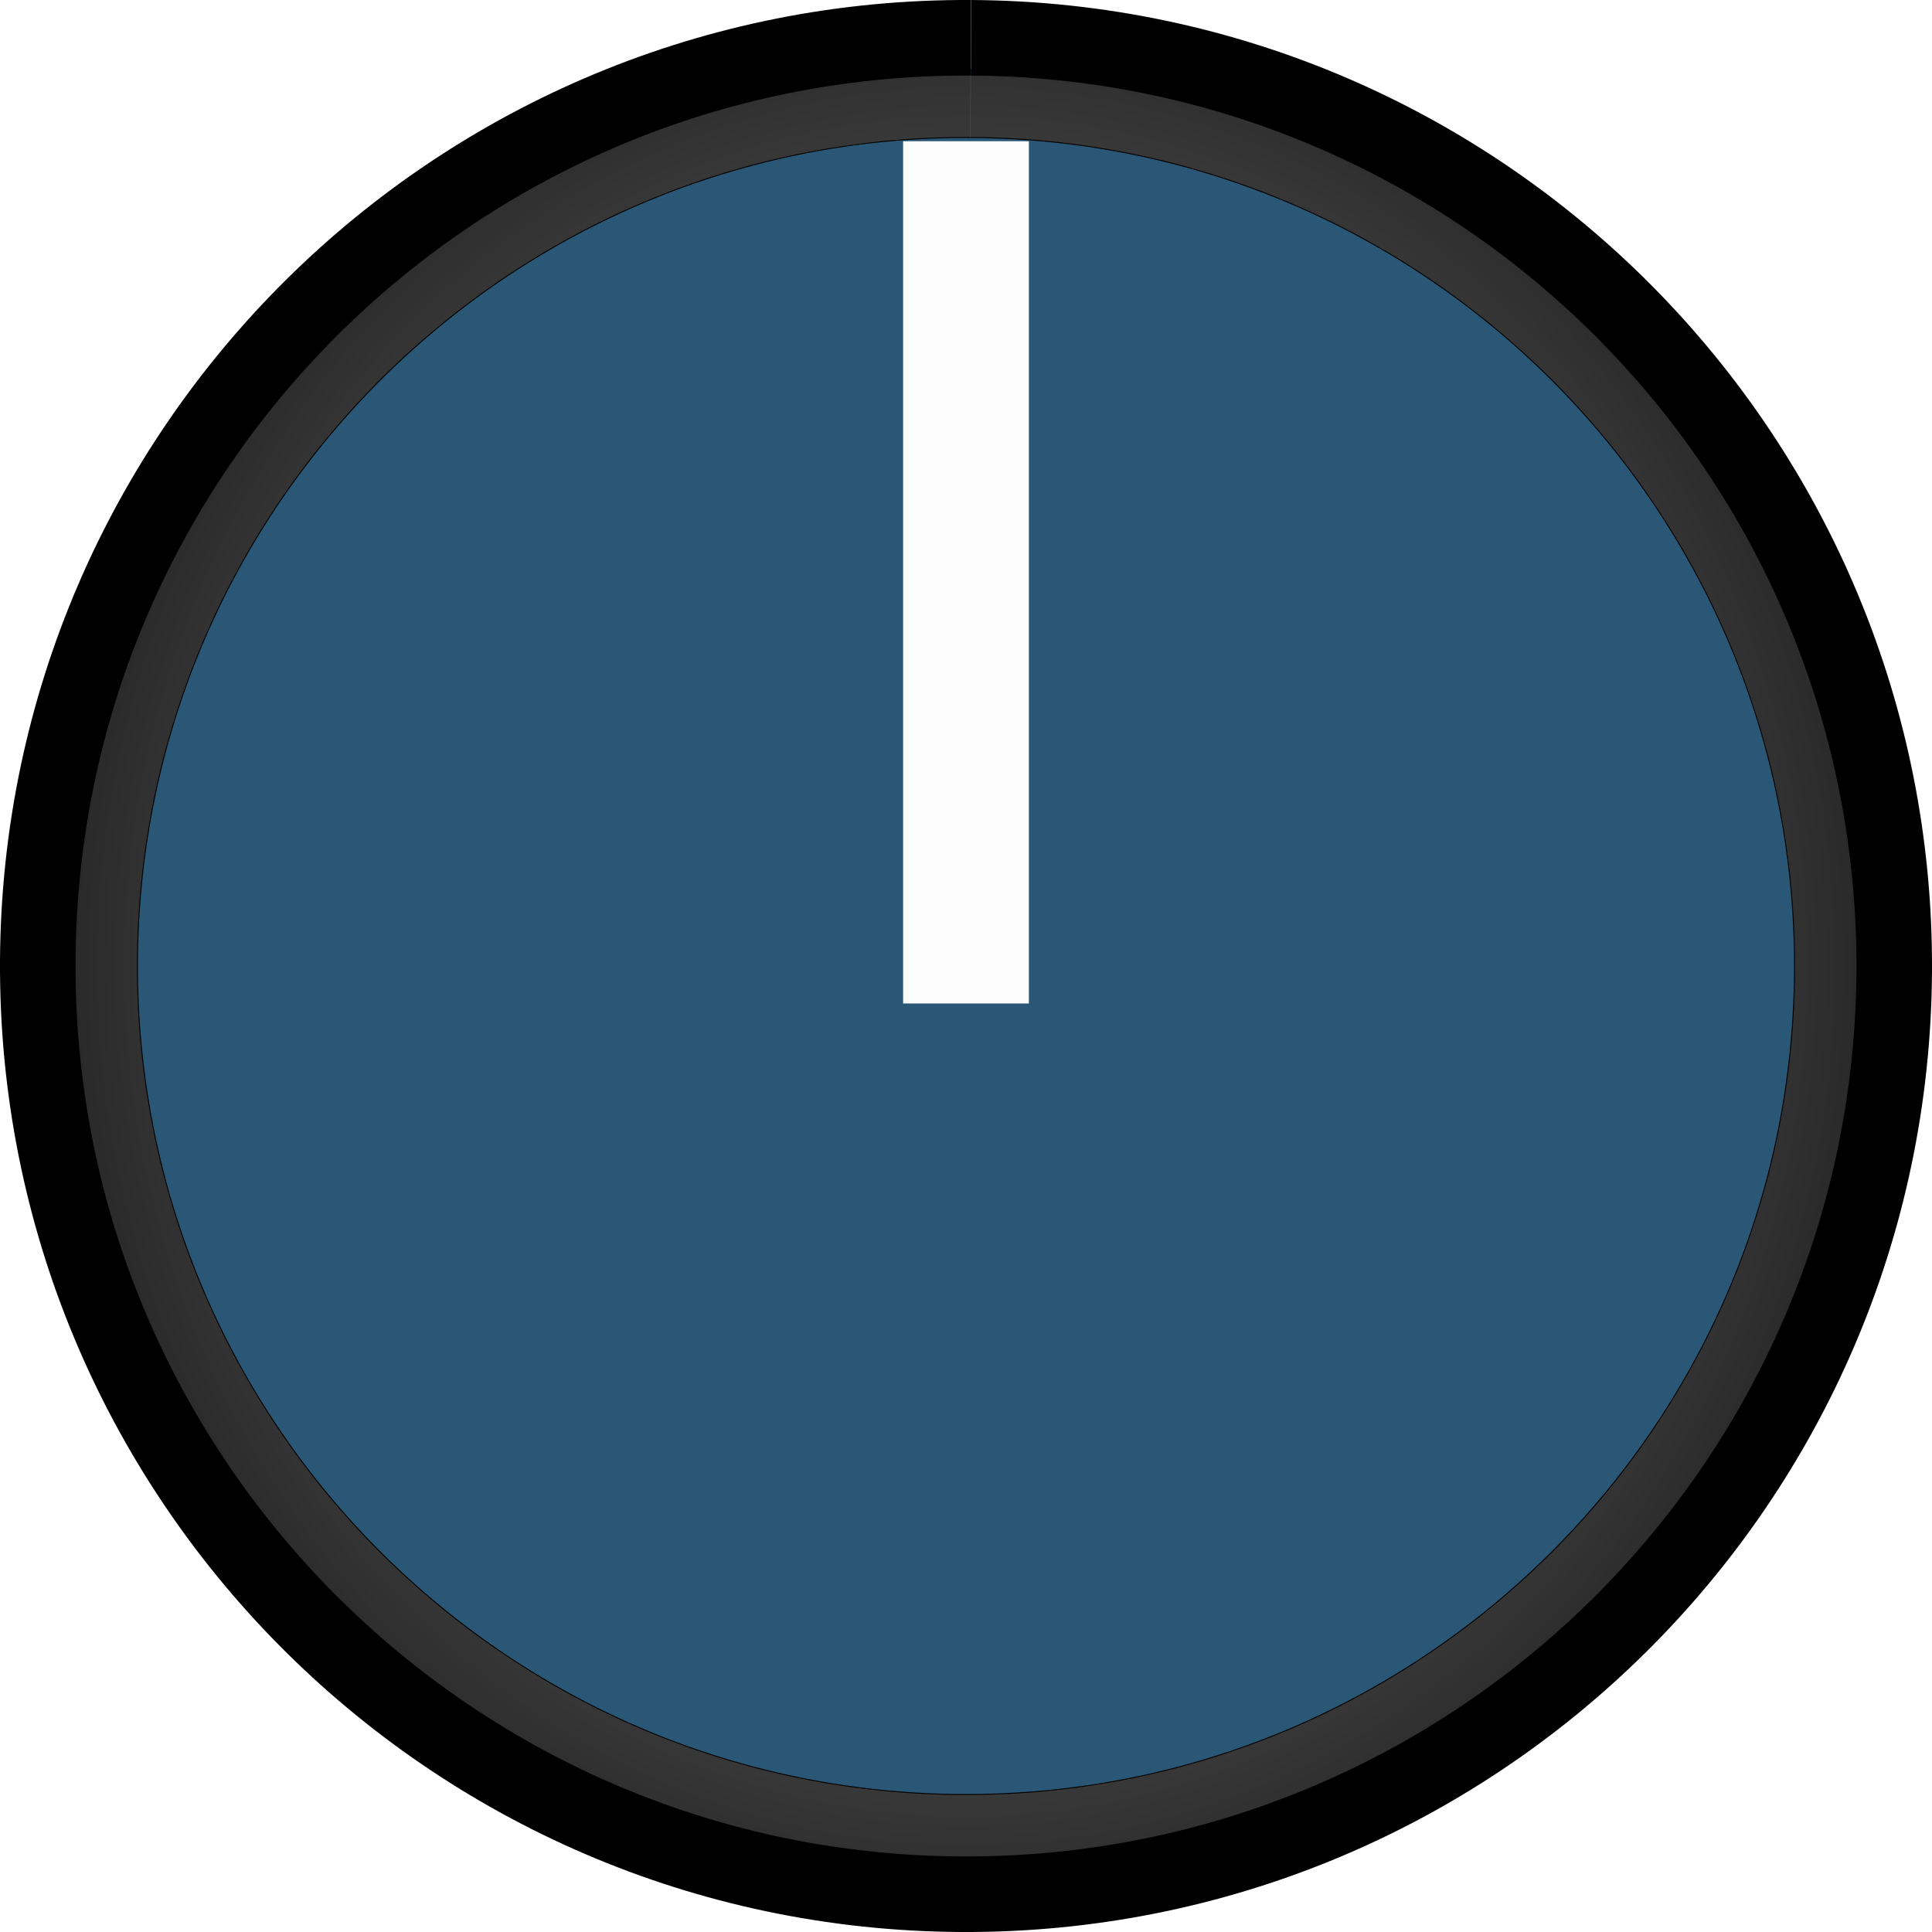
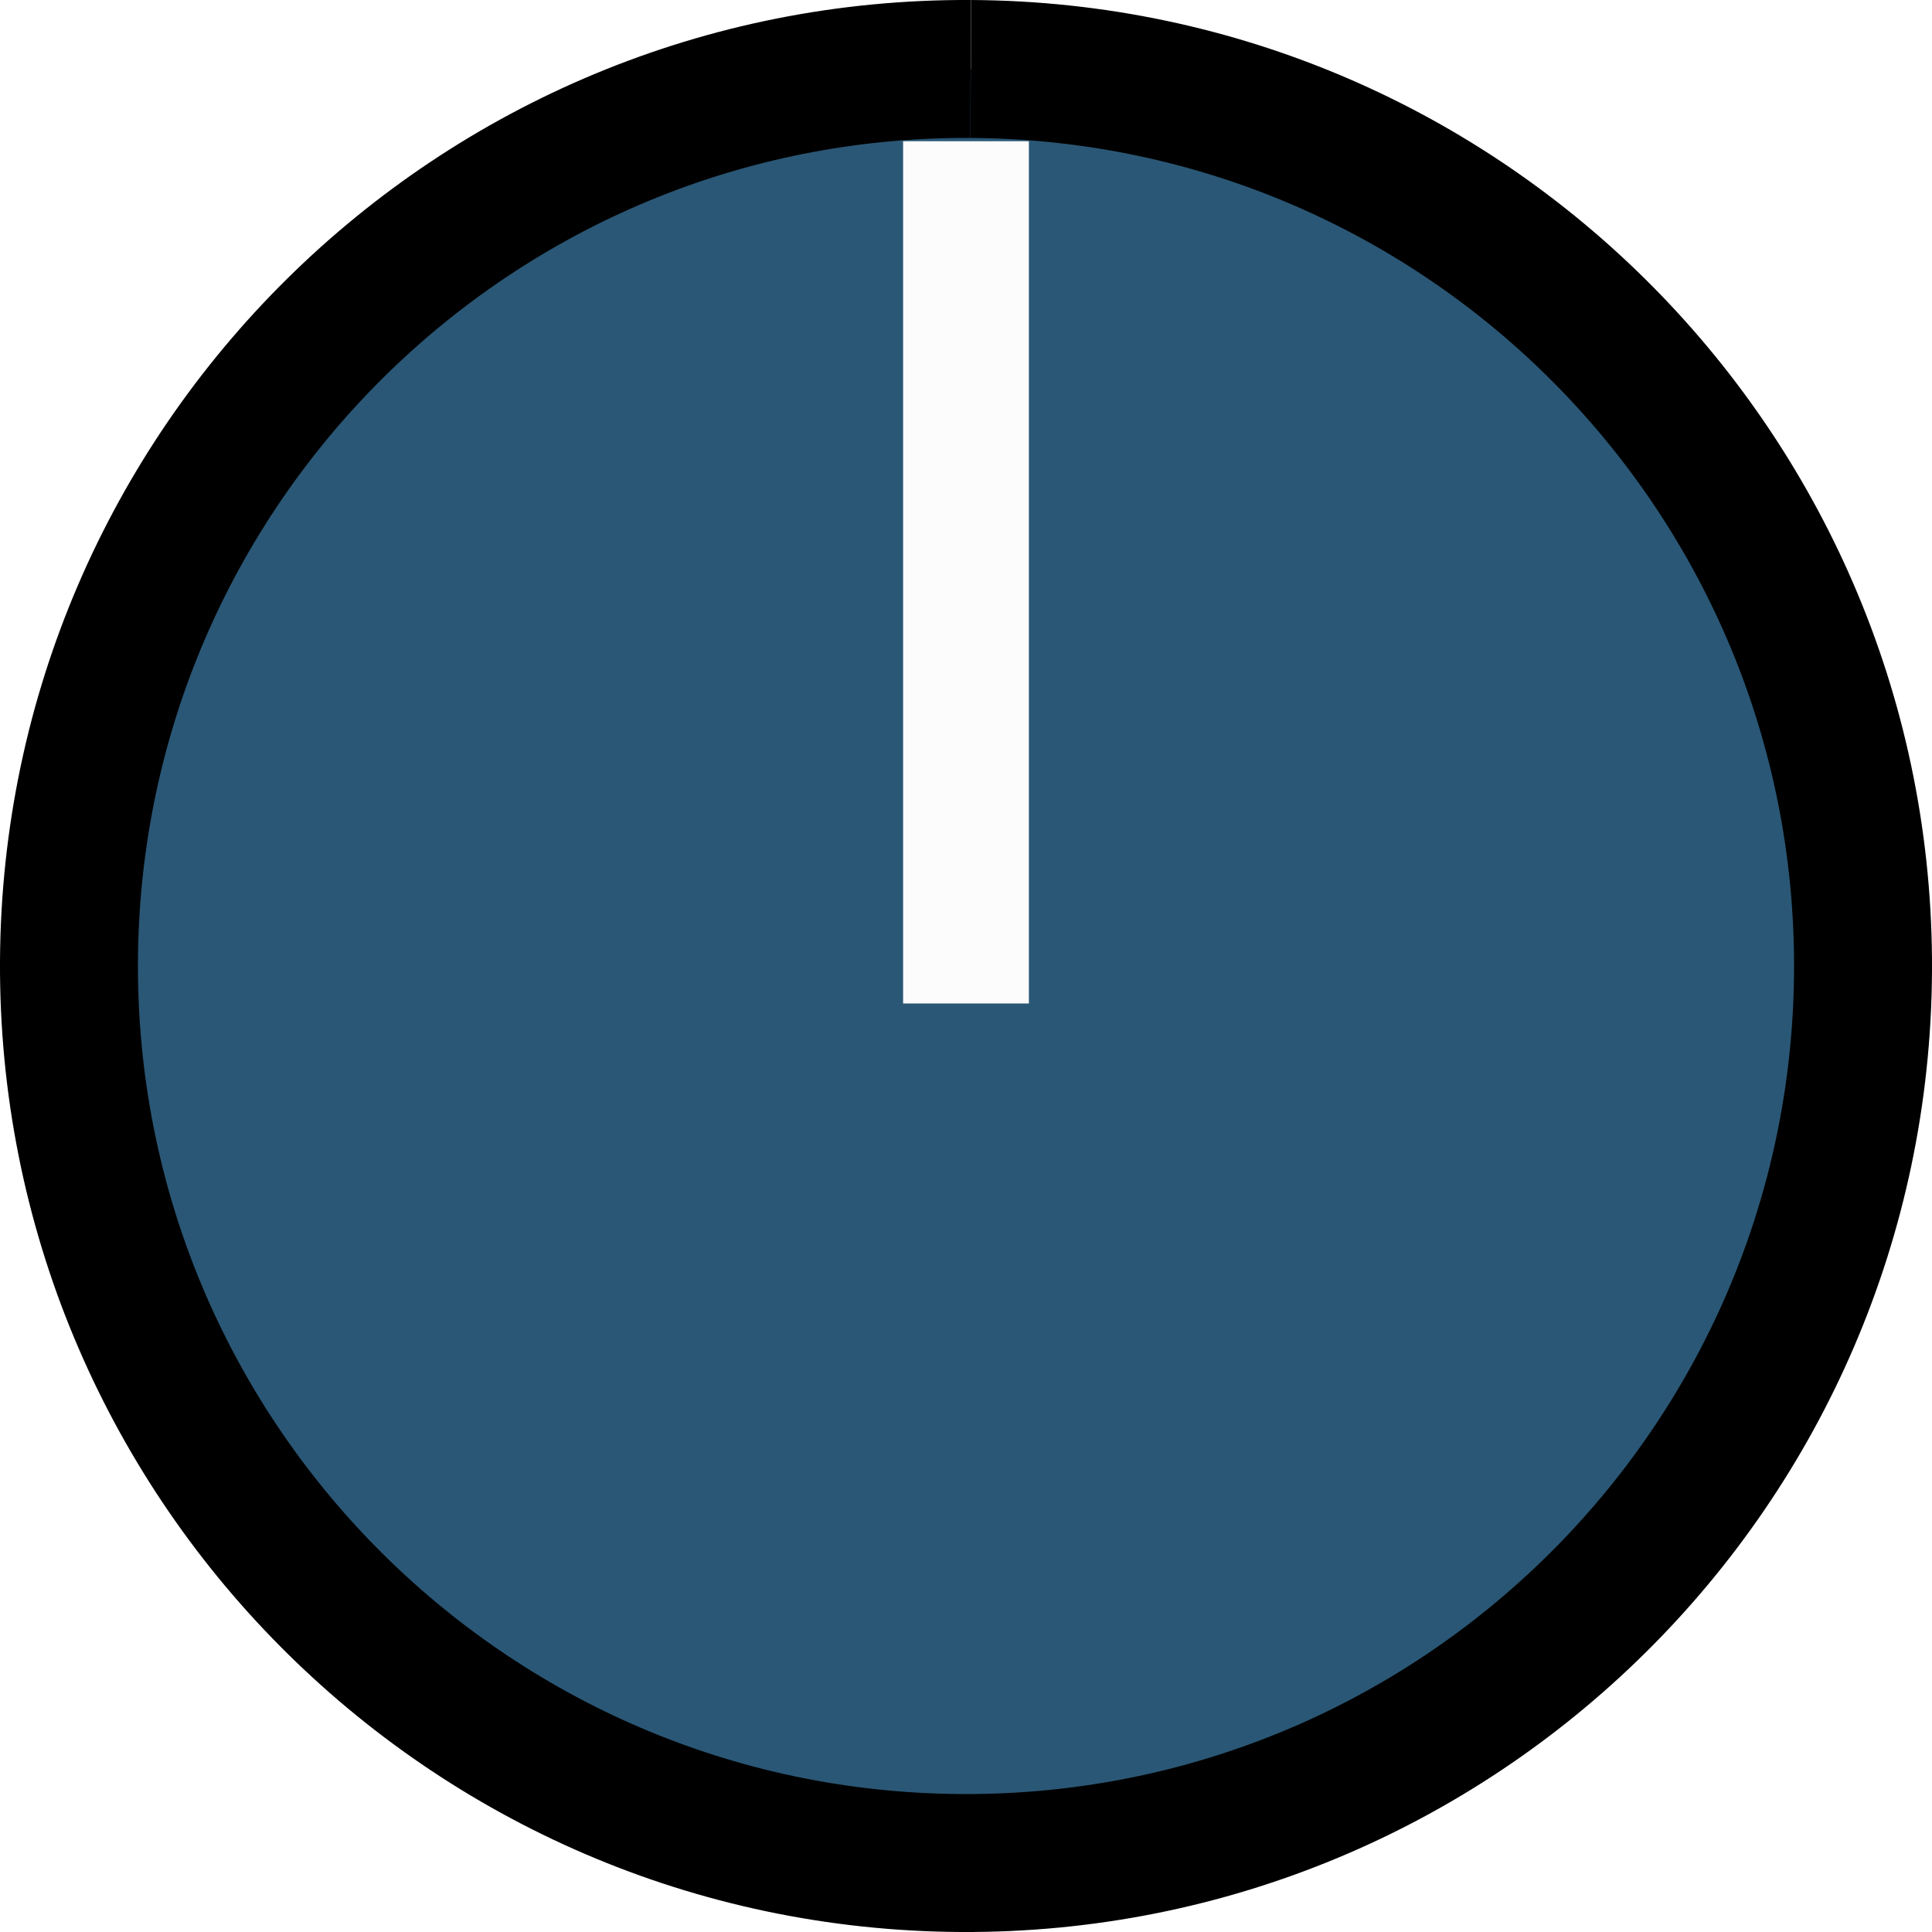
- <svg xmlns="http://www.w3.org/2000/svg" xmlns:xlink="http://www.w3.org/1999/xlink" width="10mm" height="10mm" viewBox="0 0 10 10" version="1.1" id="svg49872">
+ <svg xmlns="http://www.w3.org/2000/svg" width="10mm" height="10mm" viewBox="0 0 10 10" version="1.1" id="svg49872">
  <defs id="defs49866">
-     <linearGradient id="linearGradient842">
-       <stop style="stop-color:#ffffff;stop-opacity:0.624" offset="0" id="stop838" />
-       <stop style="stop-color:#c3c3c3;stop-opacity:0" offset="1" id="stop840" />
-     </linearGradient>
    <clipPath id="clip12">
      <path d="m 143,129.75 h 3 V 158 h -3 z m 0,0" id="path28860" />
    </clipPath>
    <clipPath id="clip11">
      <path d="m 117.395,129.75 h 54 v 54.004 h -54 z m 0,0" id="path28857" />
    </clipPath>
    <clipPath id="clip150">
      <path d="m 176,208.926 h 2 V 228 h -2 z m 0,0" id="path29465" />
    </clipPath>
    <clipPath id="clip149">
      <path d="m 159.277,208.926 h 36 v 36 h -36 z m 0,0" id="path29462" />
    </clipPath>
    <clipPath id="clip142">
      <path d="m 110,208.926 h 3 V 228 h -3 z m 0,0" id="path29320" />
    </clipPath>
    <clipPath id="clip141">
      <path d="m 93.512,208.926 h 36 v 36 H 93.512 Z m 0,0" id="path29317" />
    </clipPath>
-     <radialGradient xlink:href="#linearGradient842" id="radialGradient844" cx="5" cy="5" fx="5" fy="5" r="4.609" gradientUnits="userSpaceOnUse" gradientTransform="matrix(1.473474,-0.00117444,0.0012697,1.592979,-2.37372,-2.959021)" />
  </defs>
-   <path id="paath31010907" d="M 5.025,0.357 A 4.643,4.643 44.891 0 1 9.643,5.024 4.643,4.643 44.891 0 1 4.976,9.643 4.643,4.643 44.891 0 1 0.357,4.976 4.643,4.643 44.891 0 1 5.024,0.357" style="opacity:1;fill:#2a5775;fill-opacity:1;fill-rule:evenodd;stroke:#000000;stroke-width:0.714;stroke-linecap:butt;stroke-linejoin:round;stroke-miterlimit:4;stroke-dasharray:none;stroke-dashoffset:0;stroke-opacity:1" />
+   <path id="bidooBlueKnob" d="M 5.025,0.357 A 4.643,4.643 44.891 0 1 9.643,5.024 4.643,4.643 44.891 0 1 4.976,9.643 4.643,4.643 44.891 0 1 0.357,4.976 4.643,4.643 44.891 0 1 5.024,0.357" style="opacity:1;fill:#2a5775;fill-opacity:1;fill-rule:evenodd;stroke:#000000;stroke-width:0.714;stroke-linecap:butt;stroke-linejoin:round;stroke-miterlimit:4;stroke-dasharray:none;stroke-dashoffset:0;stroke-opacity:1" bidooBlueKnob="" />
  <path id="path832" d="m 5,0.731 v 4.463 0" style="fill:none;fill-rule:evenodd;stroke:#fcfcfc;stroke-width:0.651;stroke-linecap:butt;stroke-linejoin:miter;stroke-miterlimit:4;stroke-dasharray:none;stroke-opacity:1" />
-   <path style="opacity:1;fill:none;fill-opacity:1;fill-rule:nonzero;stroke:url(#radialGradient844);stroke-width:0.318;stroke-linecap:square;stroke-linejoin:round;stroke-miterlimit:6.1;stroke-dasharray:none;stroke-dashoffset:0;stroke-opacity:0.982" d="M 9.45,5 A 4.45,4.45 0 0 1 5,9.45 4.45,4.45 0 0 1 0.55,5 4.45,4.45 0 0 1 5,0.55 4.45,4.45 0 0 1 9.45,5 Z" id="path826" />
</svg>
